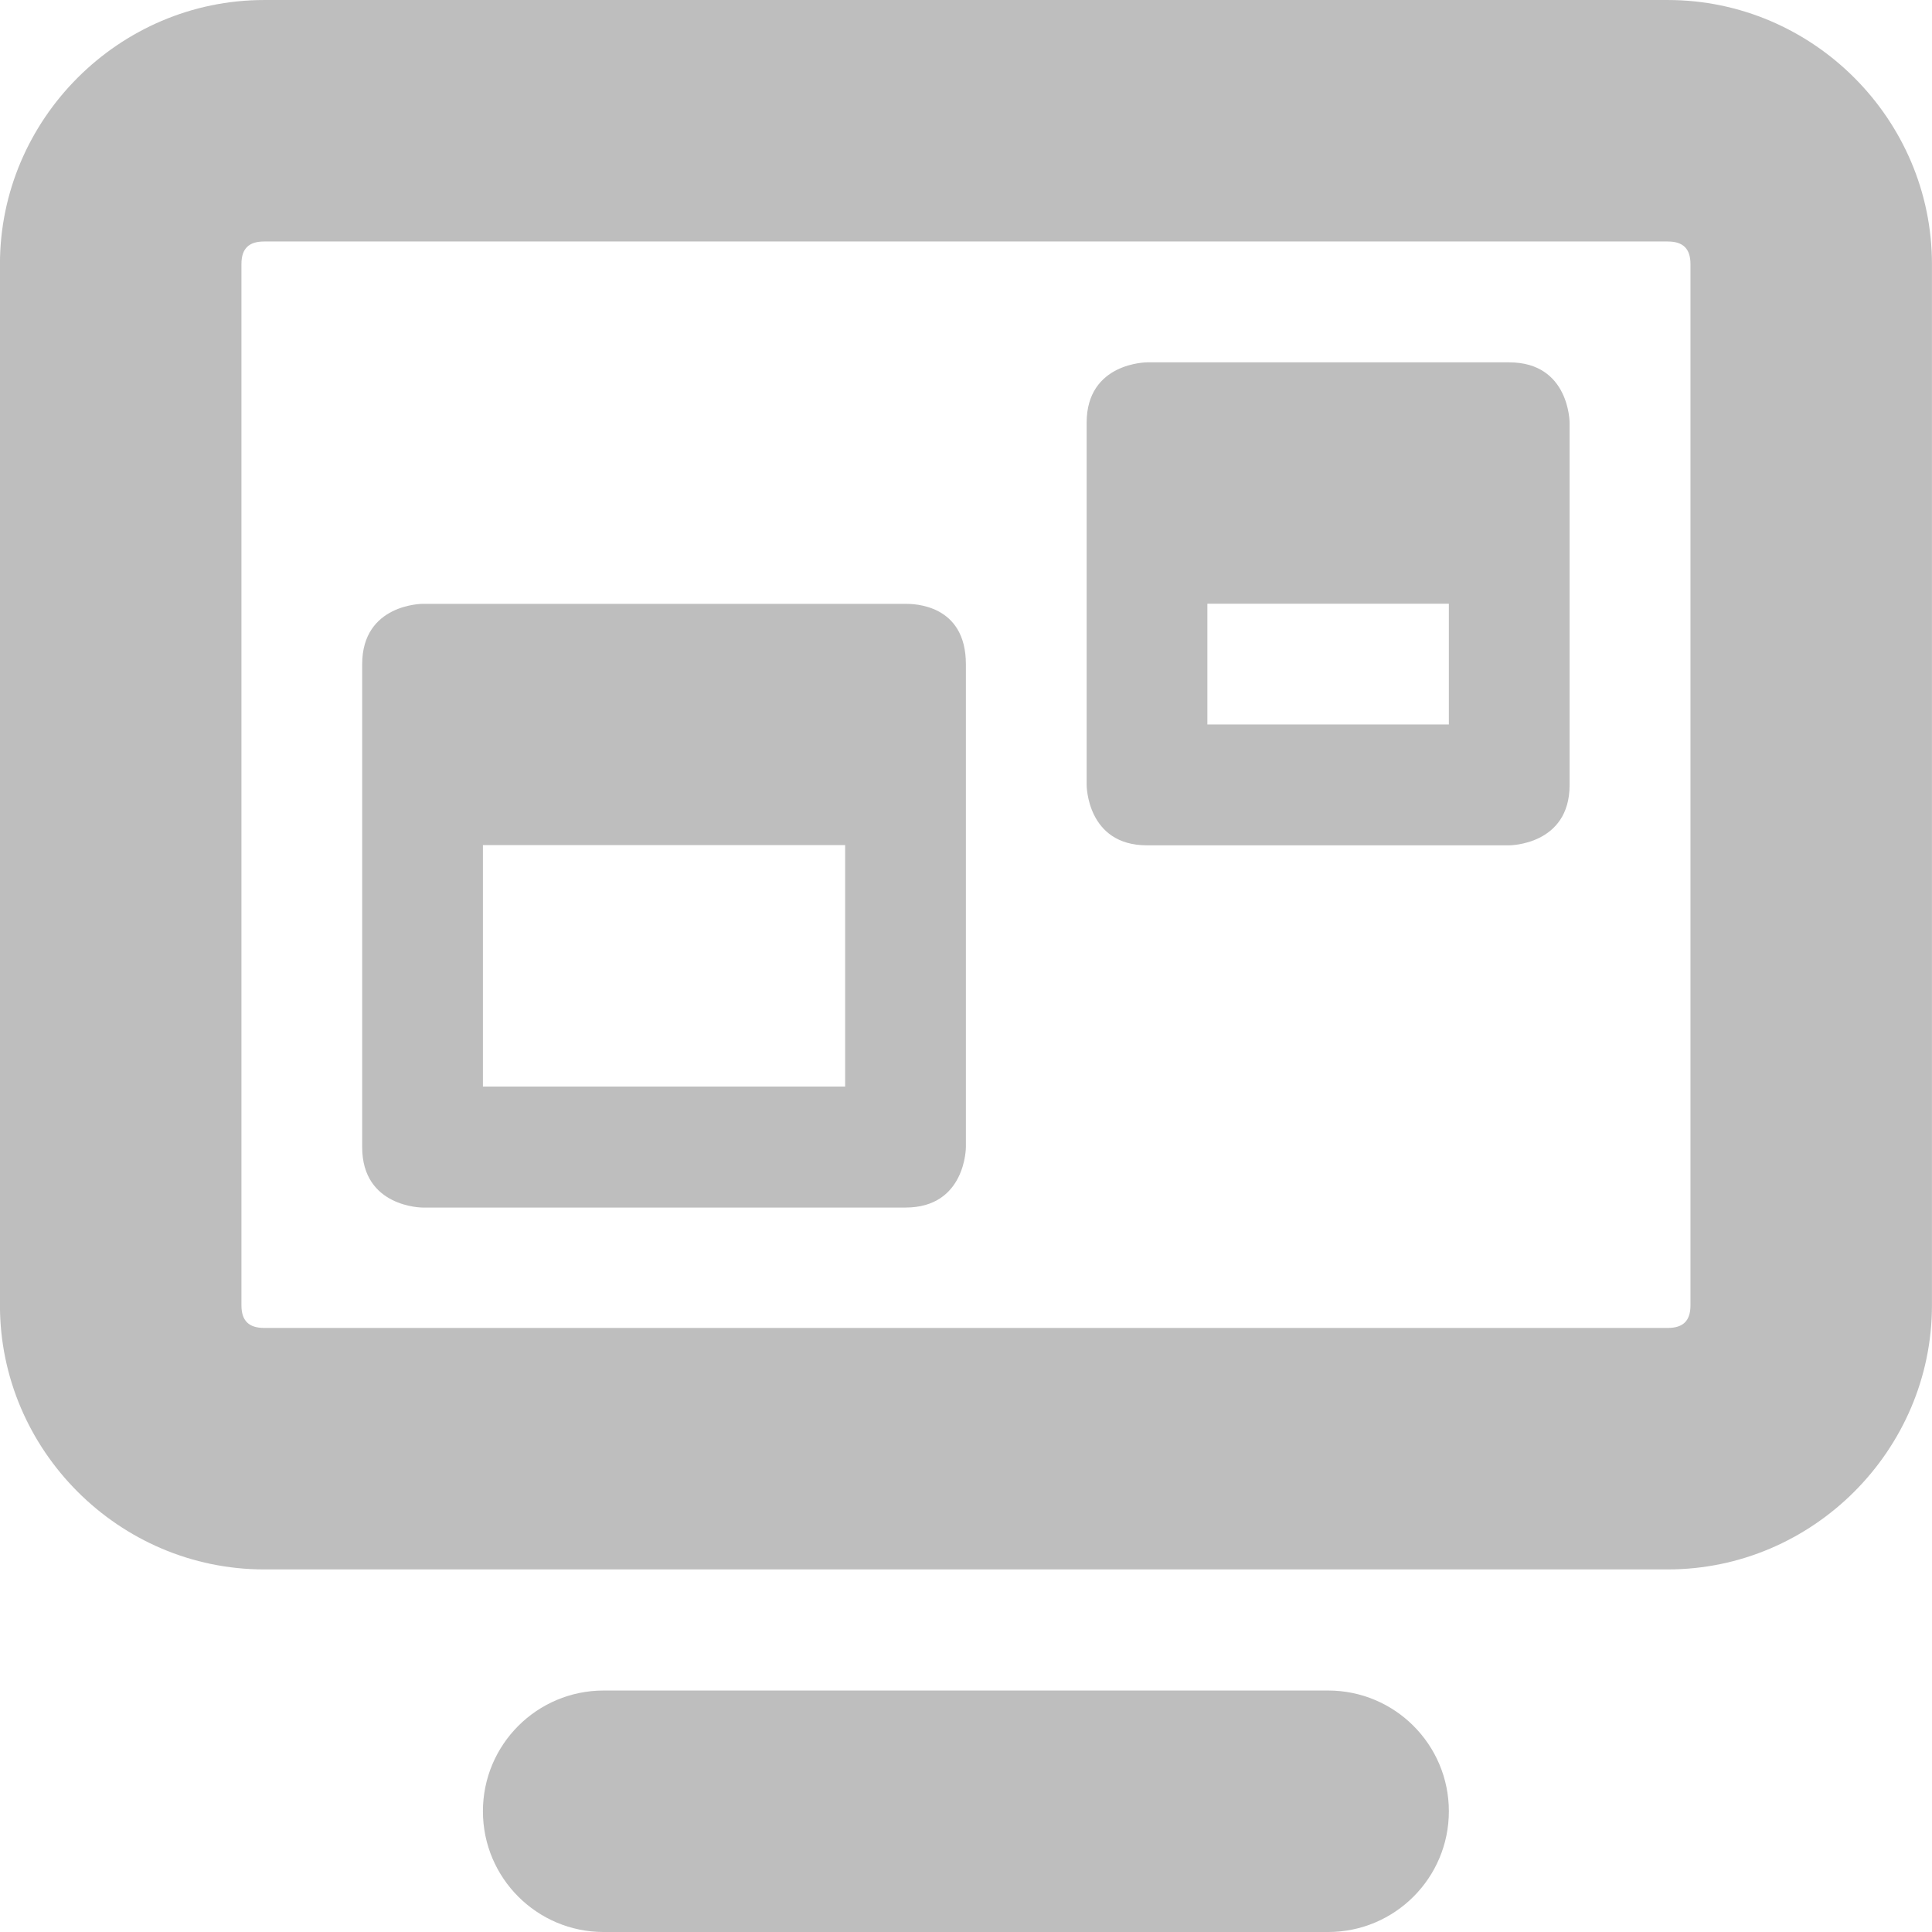
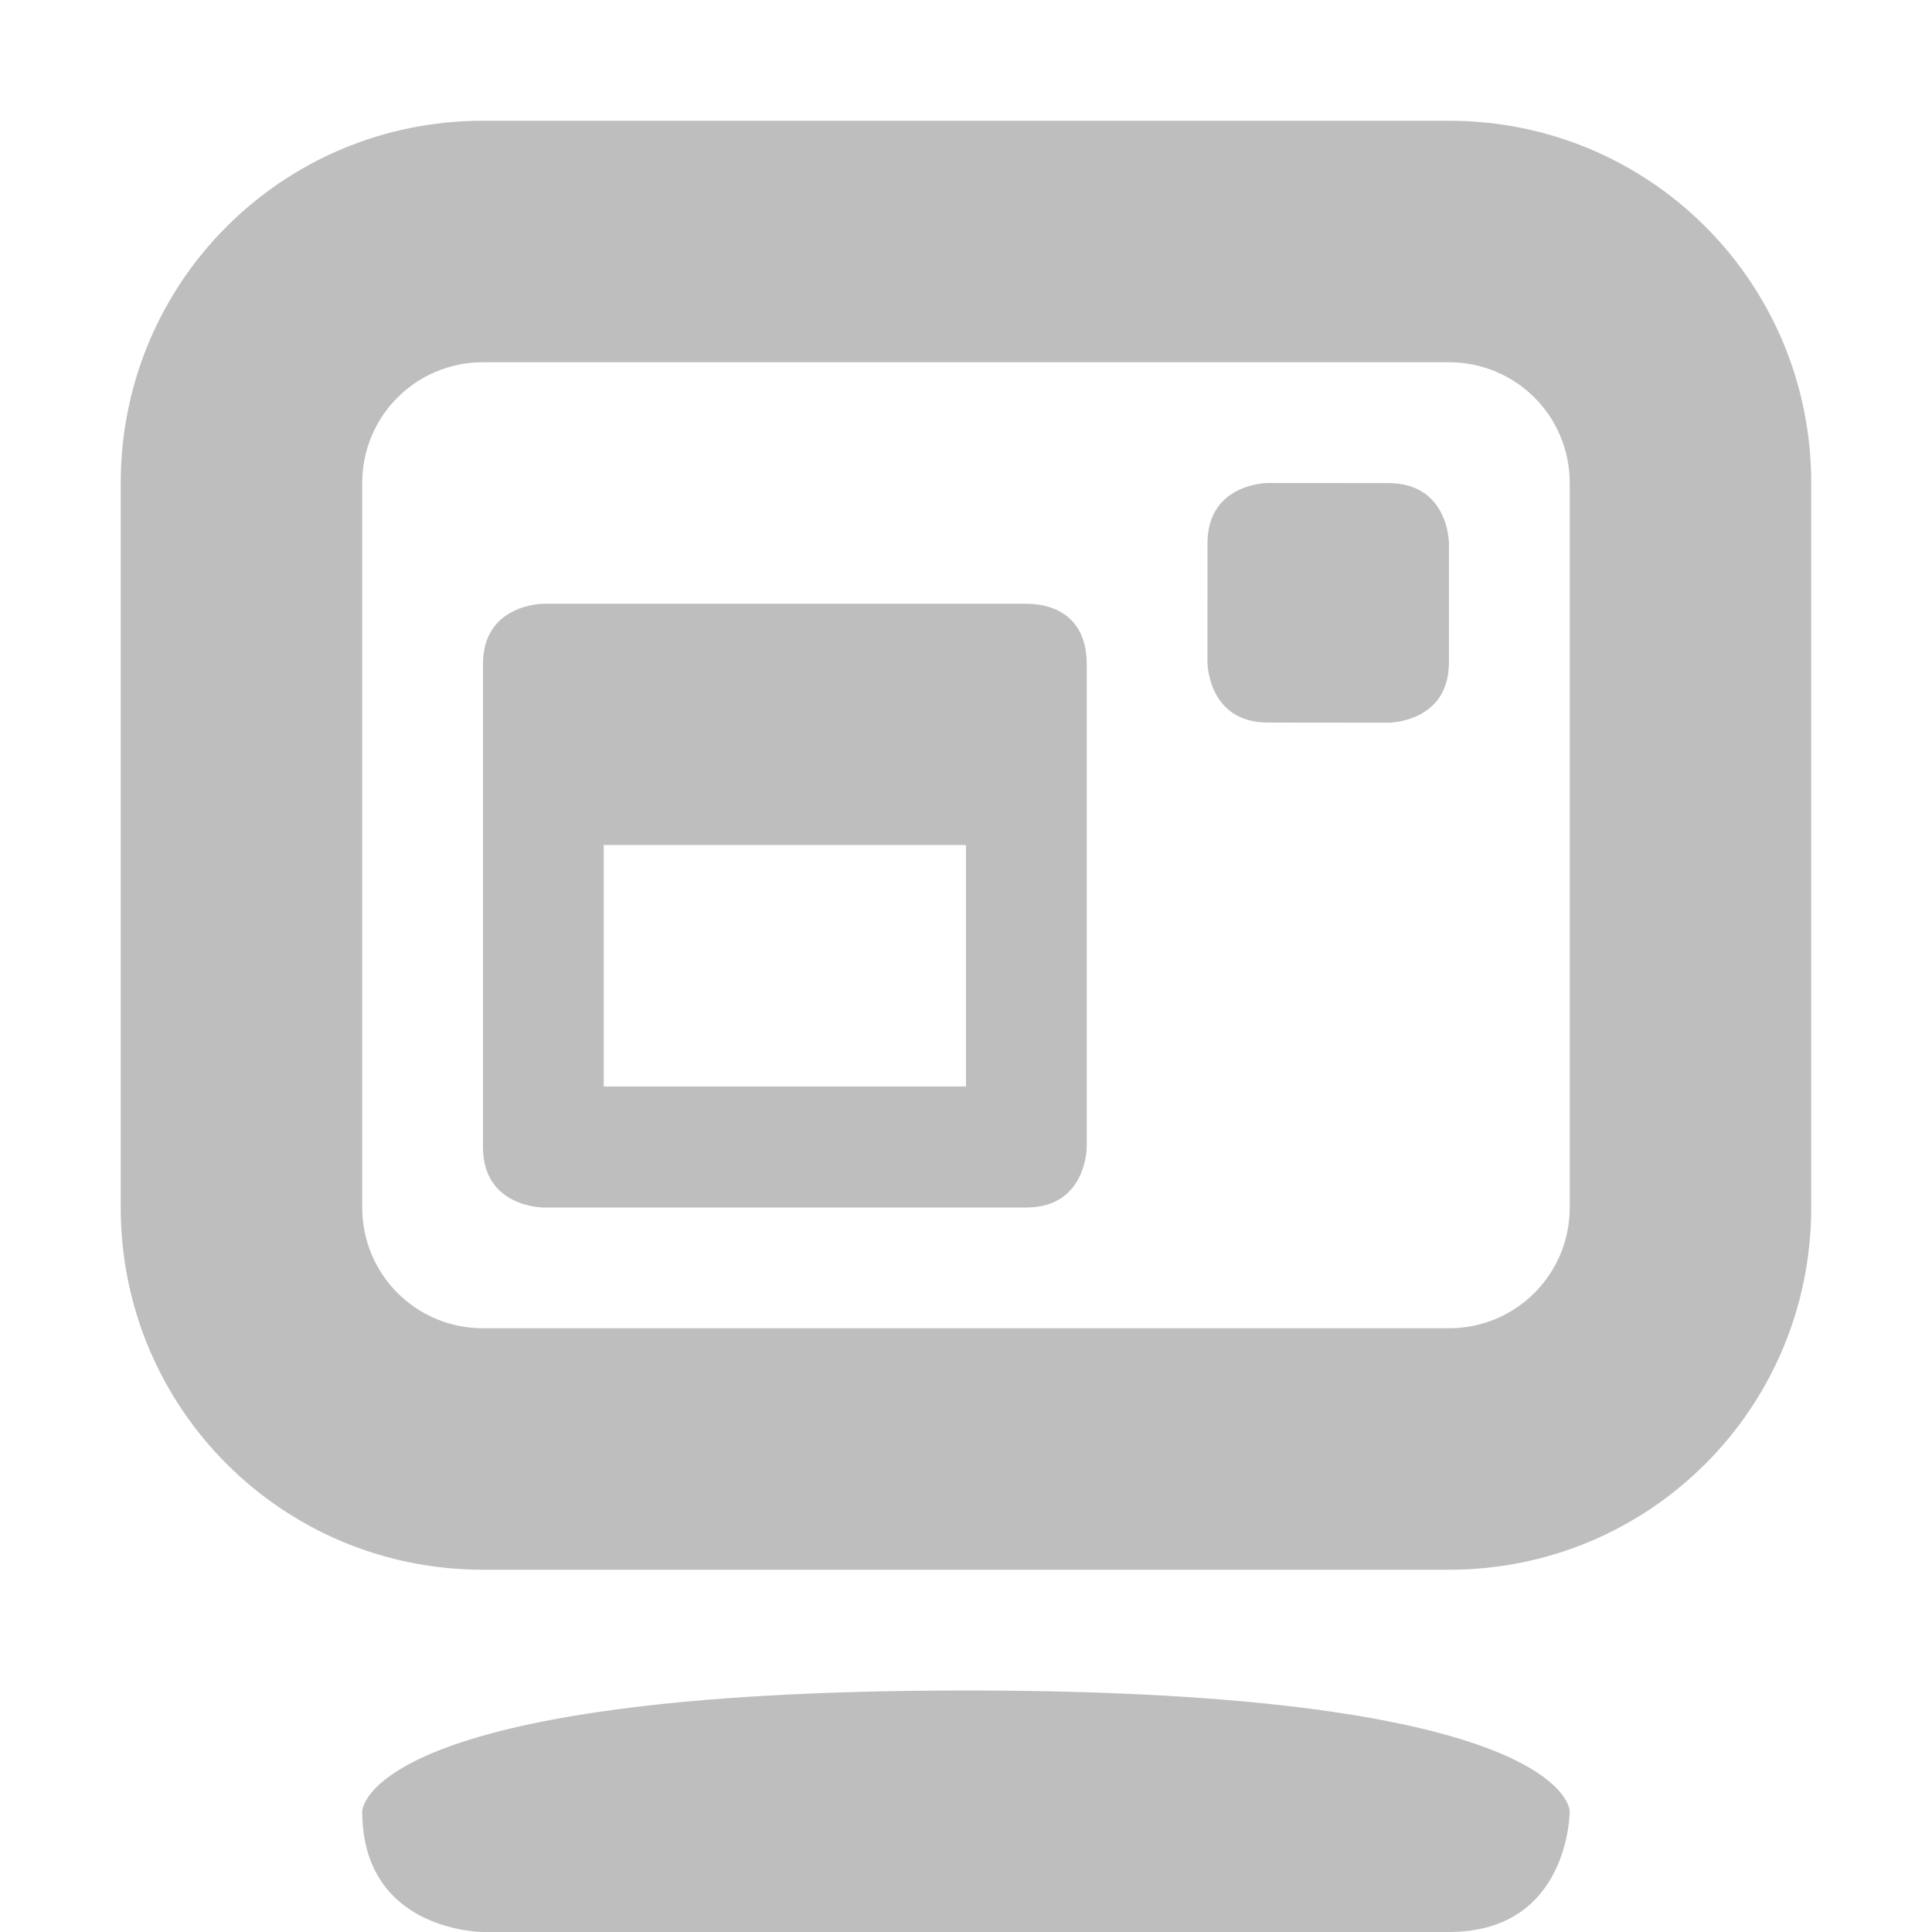
- <svg xmlns="http://www.w3.org/2000/svg" height="16.001" id="svg7384" version="1.1" width="16">
+ <svg xmlns="http://www.w3.org/2000/svg" height="16" id="svg7384" version="1.1" width="16">
  <defs id="defs7386" />
-   <g id="layer9" style="display:inline" transform="translate(-83.0004,-648.9989)" />
-   <g id="layer10" style="display:inline" transform="translate(-83.0004,-648.9989)" />
-   <g id="layer11" transform="translate(-83.0004,-648.9989)">
-     <rect height="2" id="rect11128-2" ry="1" style="fill:#bebebe;fill-opacity:1;stroke:none" width="8" x="87" y="663" />
-     <path d="m 85.188,648.999 c -1.202,0 -2.188,0.988 -2.188,2.187 l 0,8.624 c 0,1.2 0.986,2.187 2.188,2.187 l 11.625,0 c 1.202,0 2.188,-0.988 2.188,-2.187 l 0,-8.624 c 0,-1.2 -0.986,-2.187 -2.188,-2.187 l -11.625,0 z m 0,2 11.625,0 c 0.124,0 0.188,0.057 0.188,0.187 l 0,8.624 c 0,0.131 -0.064,0.187 -0.188,0.187 l -11.625,0 c -0.124,0 -0.188,-0.057 -0.188,-0.187 l 0,-8.624 c 0,-0.131 0.064,-0.187 0.188,-0.187 z" id="rect11749-9" style="font-size:medium;font-style:normal;font-variant:normal;font-weight:normal;font-stretch:normal;text-indent:0;text-align:start;text-decoration:none;line-height:normal;letter-spacing:normal;word-spacing:normal;text-transform:none;direction:ltr;block-progression:tb;writing-mode:lr-tb;text-anchor:start;color:#bebebe;fill:#bebebe;fill-opacity:1;stroke:none;stroke-width:2;marker:none;visibility:visible;display:inline;overflow:visible;enable-background:accumulate;font-family:Sans;-inkscape-font-specification:Sans" />
-     <path d="m 86.5,654 c 0,0 -0.5,0 -0.5,0.5 l 0,4 c 0,0.5 0.5,0.5 0.5,0.5 l 4,0 c 0.5,0 0.5,-0.5 0.5,-0.5 l 0,-4 c 0,-0.5 -0.437,-0.5 -0.5,-0.5 z m 0.5,1.998 3,0 0,2 -3,0 z" id="rect5771" style="color:#bebebe;fill:#bebebe;fill-opacity:1;fill-rule:nonzero;stroke:none;stroke-width:2;marker:none;visibility:visible;display:inline;overflow:visible;enable-background:accumulate" />
-     <path d="m 92.5,652 c 0,0 -0.5,0 -0.5,0.5 l 0,3 c 0,0 0,0.5 0.5,0.5 l 3,0 c 0,0 0.5,0 0.5,-0.5 l 0,-3 c 0,0 0,-0.5 -0.5,-0.5 z m 0.5,1.999 2,0 0,1 -2,0 z" id="rect7987" style="color:#bebebe;fill:#bebebe;fill-opacity:1;fill-rule:nonzero;stroke:none;stroke-width:2;marker:none;visibility:visible;display:inline;overflow:visible;enable-background:accumulate" />
+   <g id="layer9" style="display:inline" transform="translate(-83.0002,-649)" />
+   <g id="layer10" style="display:inline" transform="translate(-83.0002,-649)" />
+   <g id="layer11" transform="translate(-83.0002,-649)">
+     <path d="m 95,650 c 1.662,0 3,1.338 3,3 l 0,6 c 0,1.662 -1.338,3 -3,3 l -8,0 c -1.662,0 -3,-1.338 -3,-3 l 0,-6 c 0,-1.662 1.338,-3 3,-3 l 8,0 z m 0,2 -8,0 c -0.554,0 -1,0.446 -1,1 l 0,6 c 0,0.554 0.446,1 1,1 l 8,0 c 0.554,0 1,-0.446 1,-1 l 0,-6 c 0,-0.554 -0.446,-1 -1,-1 z" id="path5341" style="color:#bebebe;fill:#bebebe;fill-opacity:1;fill-rule:nonzero;stroke:none;stroke-width:2;marker:none;visibility:visible;display:inline;overflow:visible;enable-background:accumulate" />
+     <path d="m 91,663 c -5,0 -5,1 -5,1 0,1 1,1 1,1 l 8,0 c 1,0 1,-1 1,-1 0,0 0,-1 -5,-1 z" id="path5343" style="color:#bebebe;fill:#bebebe;fill-opacity:1;fill-rule:nonzero;stroke:none;stroke-width:2;marker:none;visibility:visible;display:inline;overflow:visible;enable-background:accumulate" />
+     <path d="m 87.5,654 c 0,0 -0.5,0 -0.5,0.5 l 0,4 c 0,0.5 0.5,0.5 0.5,0.5 l 4,0 c 0.5,0 0.5,-0.5 0.5,-0.5 l 0,-4 c 0,-0.5 -0.437,-0.5 -0.5,-0.5 z m 0.5,1.998 3,0 0,2 -3,0 z" id="rect5771-9" style="color:#bebebe;fill:#bebebe;fill-opacity:1;fill-rule:nonzero;stroke:none;stroke-width:2;marker:none;visibility:visible;display:inline;overflow:visible;enable-background:accumulate" />
+     <path d="m 93.5,653 c 0,0 -0.5,0 -0.5,0.5 l -2e-4,0.984 c 0,0 0,0.499 0.5,0.5 l 1,10e-4 c 0,0 0.5,0 0.5,-0.5 l 2e-4,-0.984 c 0,0 0,-0.499 -0.5,-0.5 z" id="rect7987-0" style="color:#bebebe;fill:#bebebe;fill-opacity:1;fill-rule:nonzero;stroke:none;stroke-width:2;marker:none;visibility:visible;display:inline;overflow:visible;enable-background:accumulate" />
  </g>
-   <g id="layer13" style="display:inline" transform="translate(-83.0004,-648.9989)" />
-   <g id="layer14" transform="translate(-83.0004,-648.9989)" />
-   <g id="layer15" style="display:inline" transform="translate(-83.0004,-648.9989)" />
-   <g id="g71291" style="display:inline" transform="translate(-83.0004,-648.9989)" />
-   <g id="g4953" style="display:inline" transform="translate(-83.0004,-648.9989)" />
-   <g id="layer12" style="display:inline" transform="translate(-83.0004,-648.9989)" />
+   <g id="layer13" style="display:inline" transform="translate(-83.0002,-649)" />
+   <g id="layer14" transform="translate(-83.0002,-649)" />
+   <g id="layer15" style="display:inline" transform="translate(-83.0002,-649)" />
+   <g id="g71291" style="display:inline" transform="translate(-83.0002,-649)" />
+   <g id="g4953" style="display:inline" transform="translate(-83.0002,-649)" />
+   <g id="layer12" style="display:inline" transform="translate(-83.0002,-649)" />
</svg>
